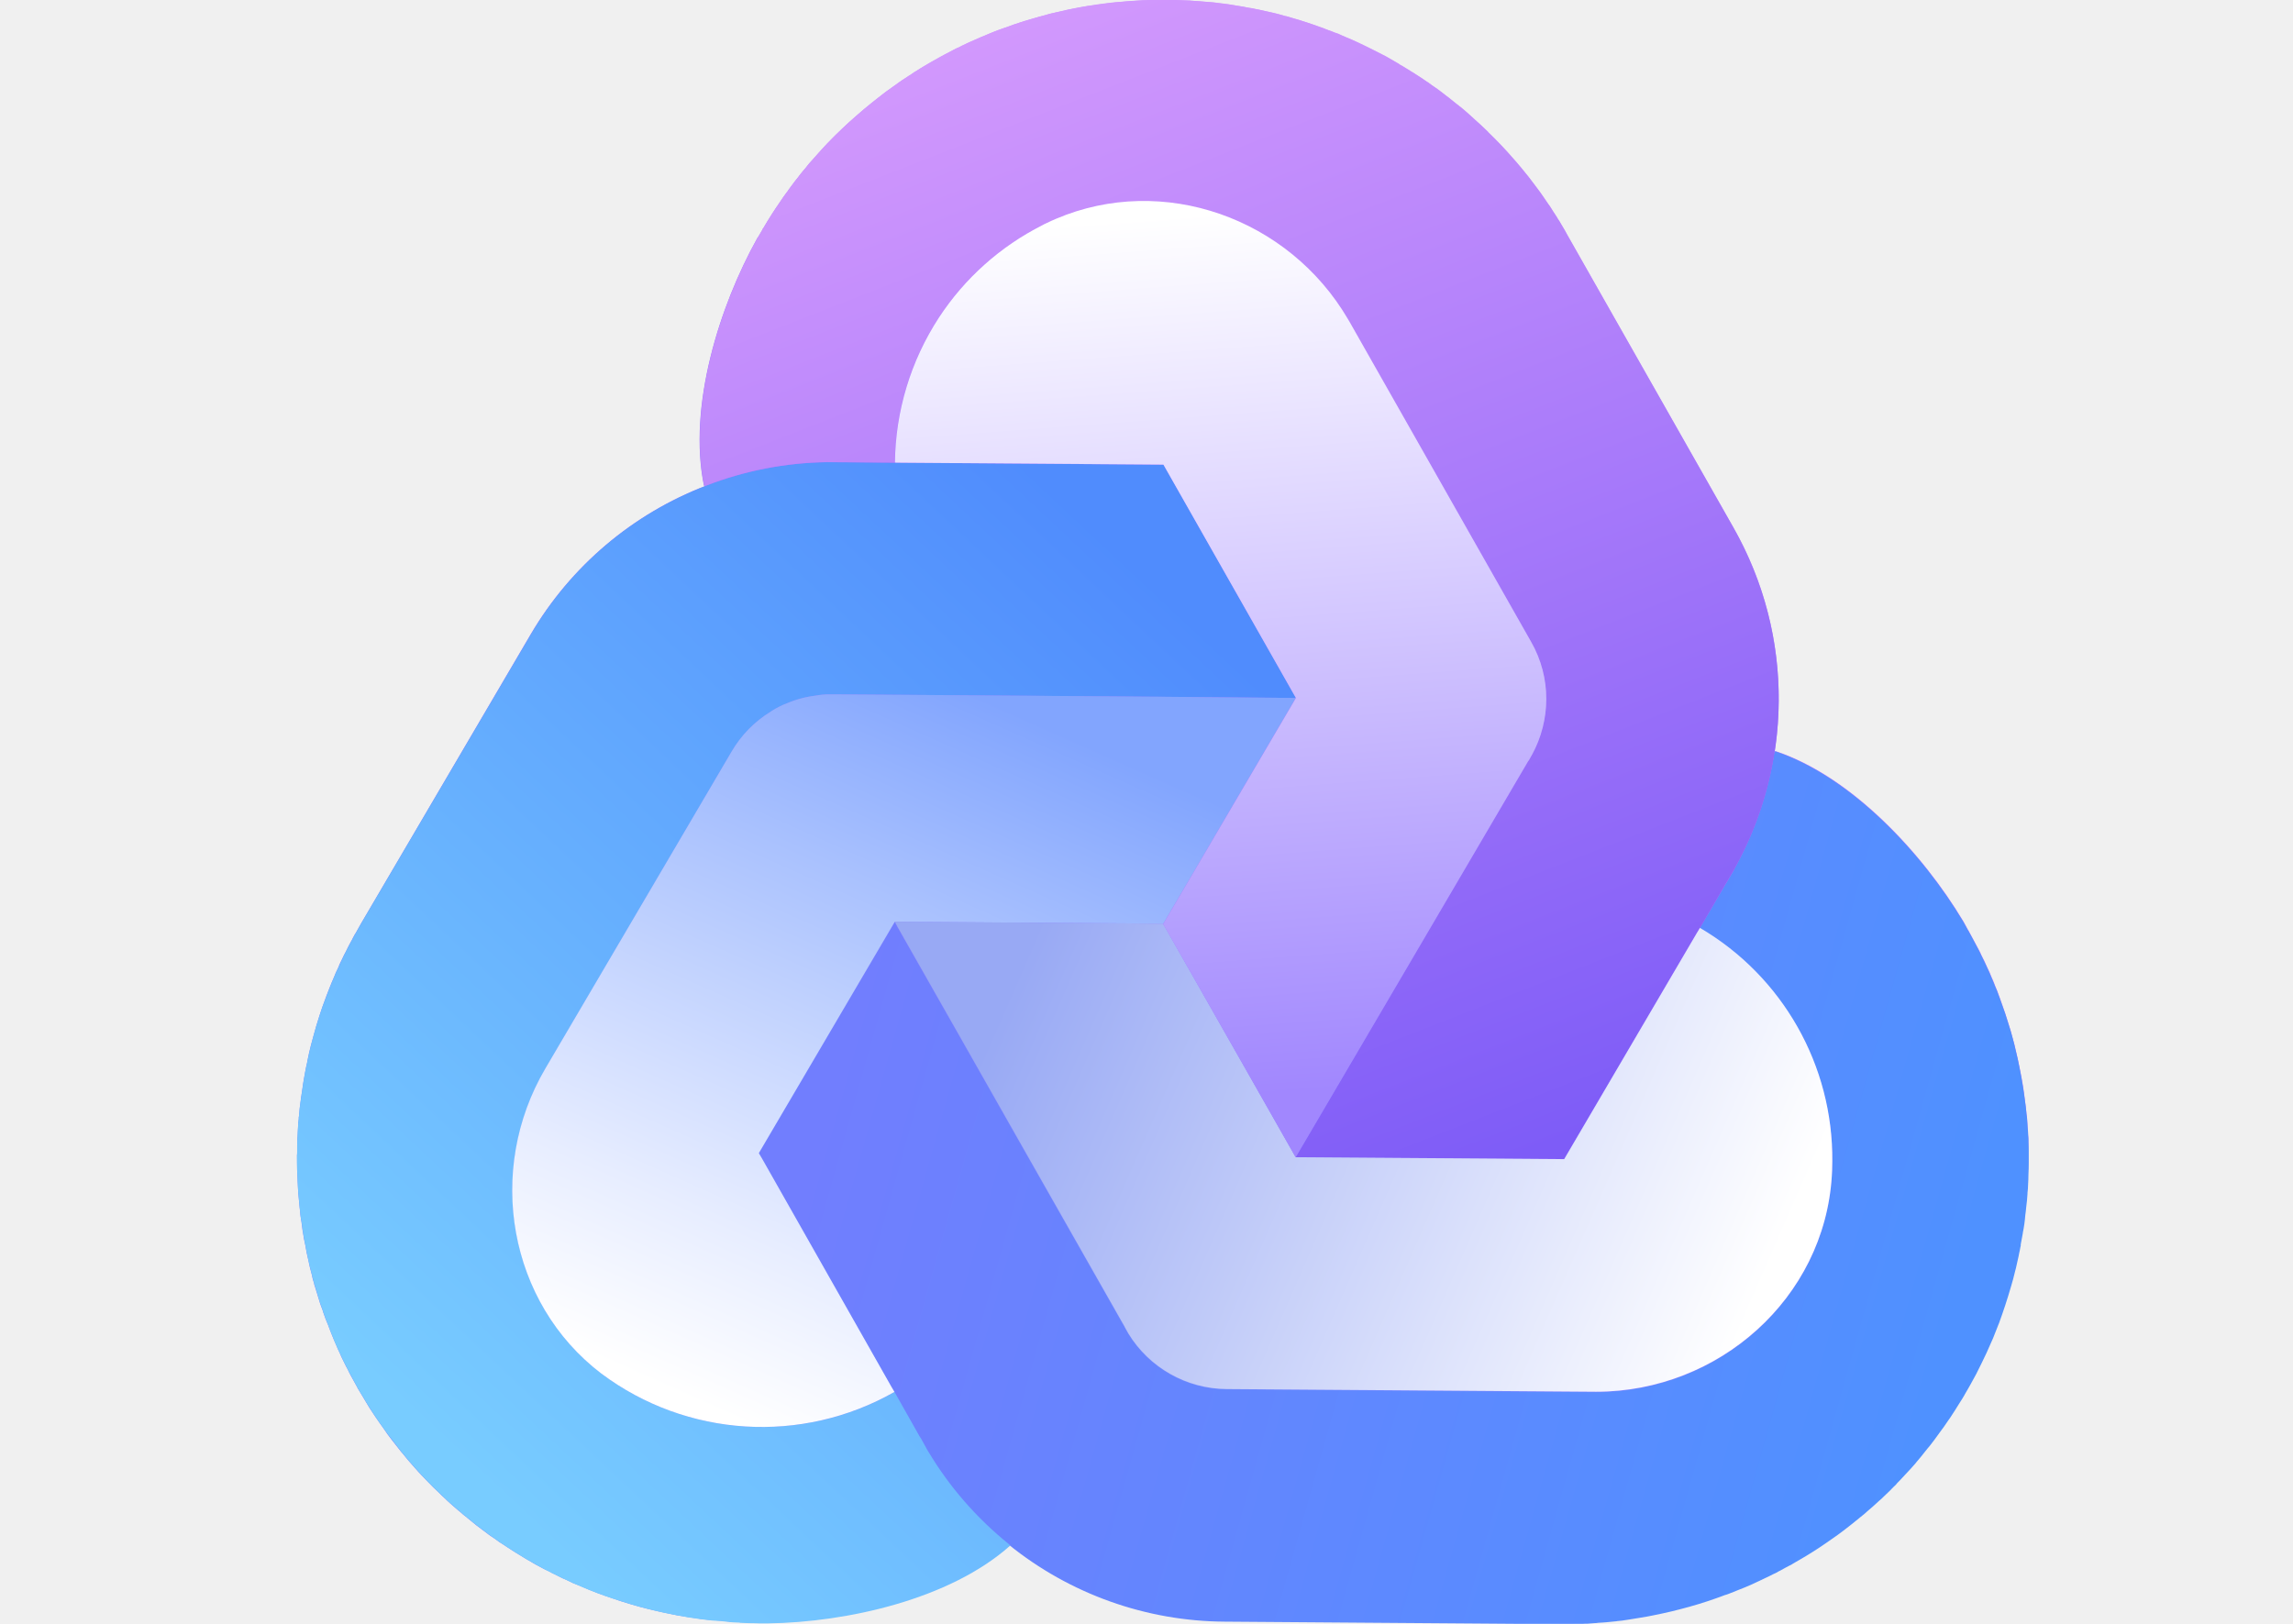
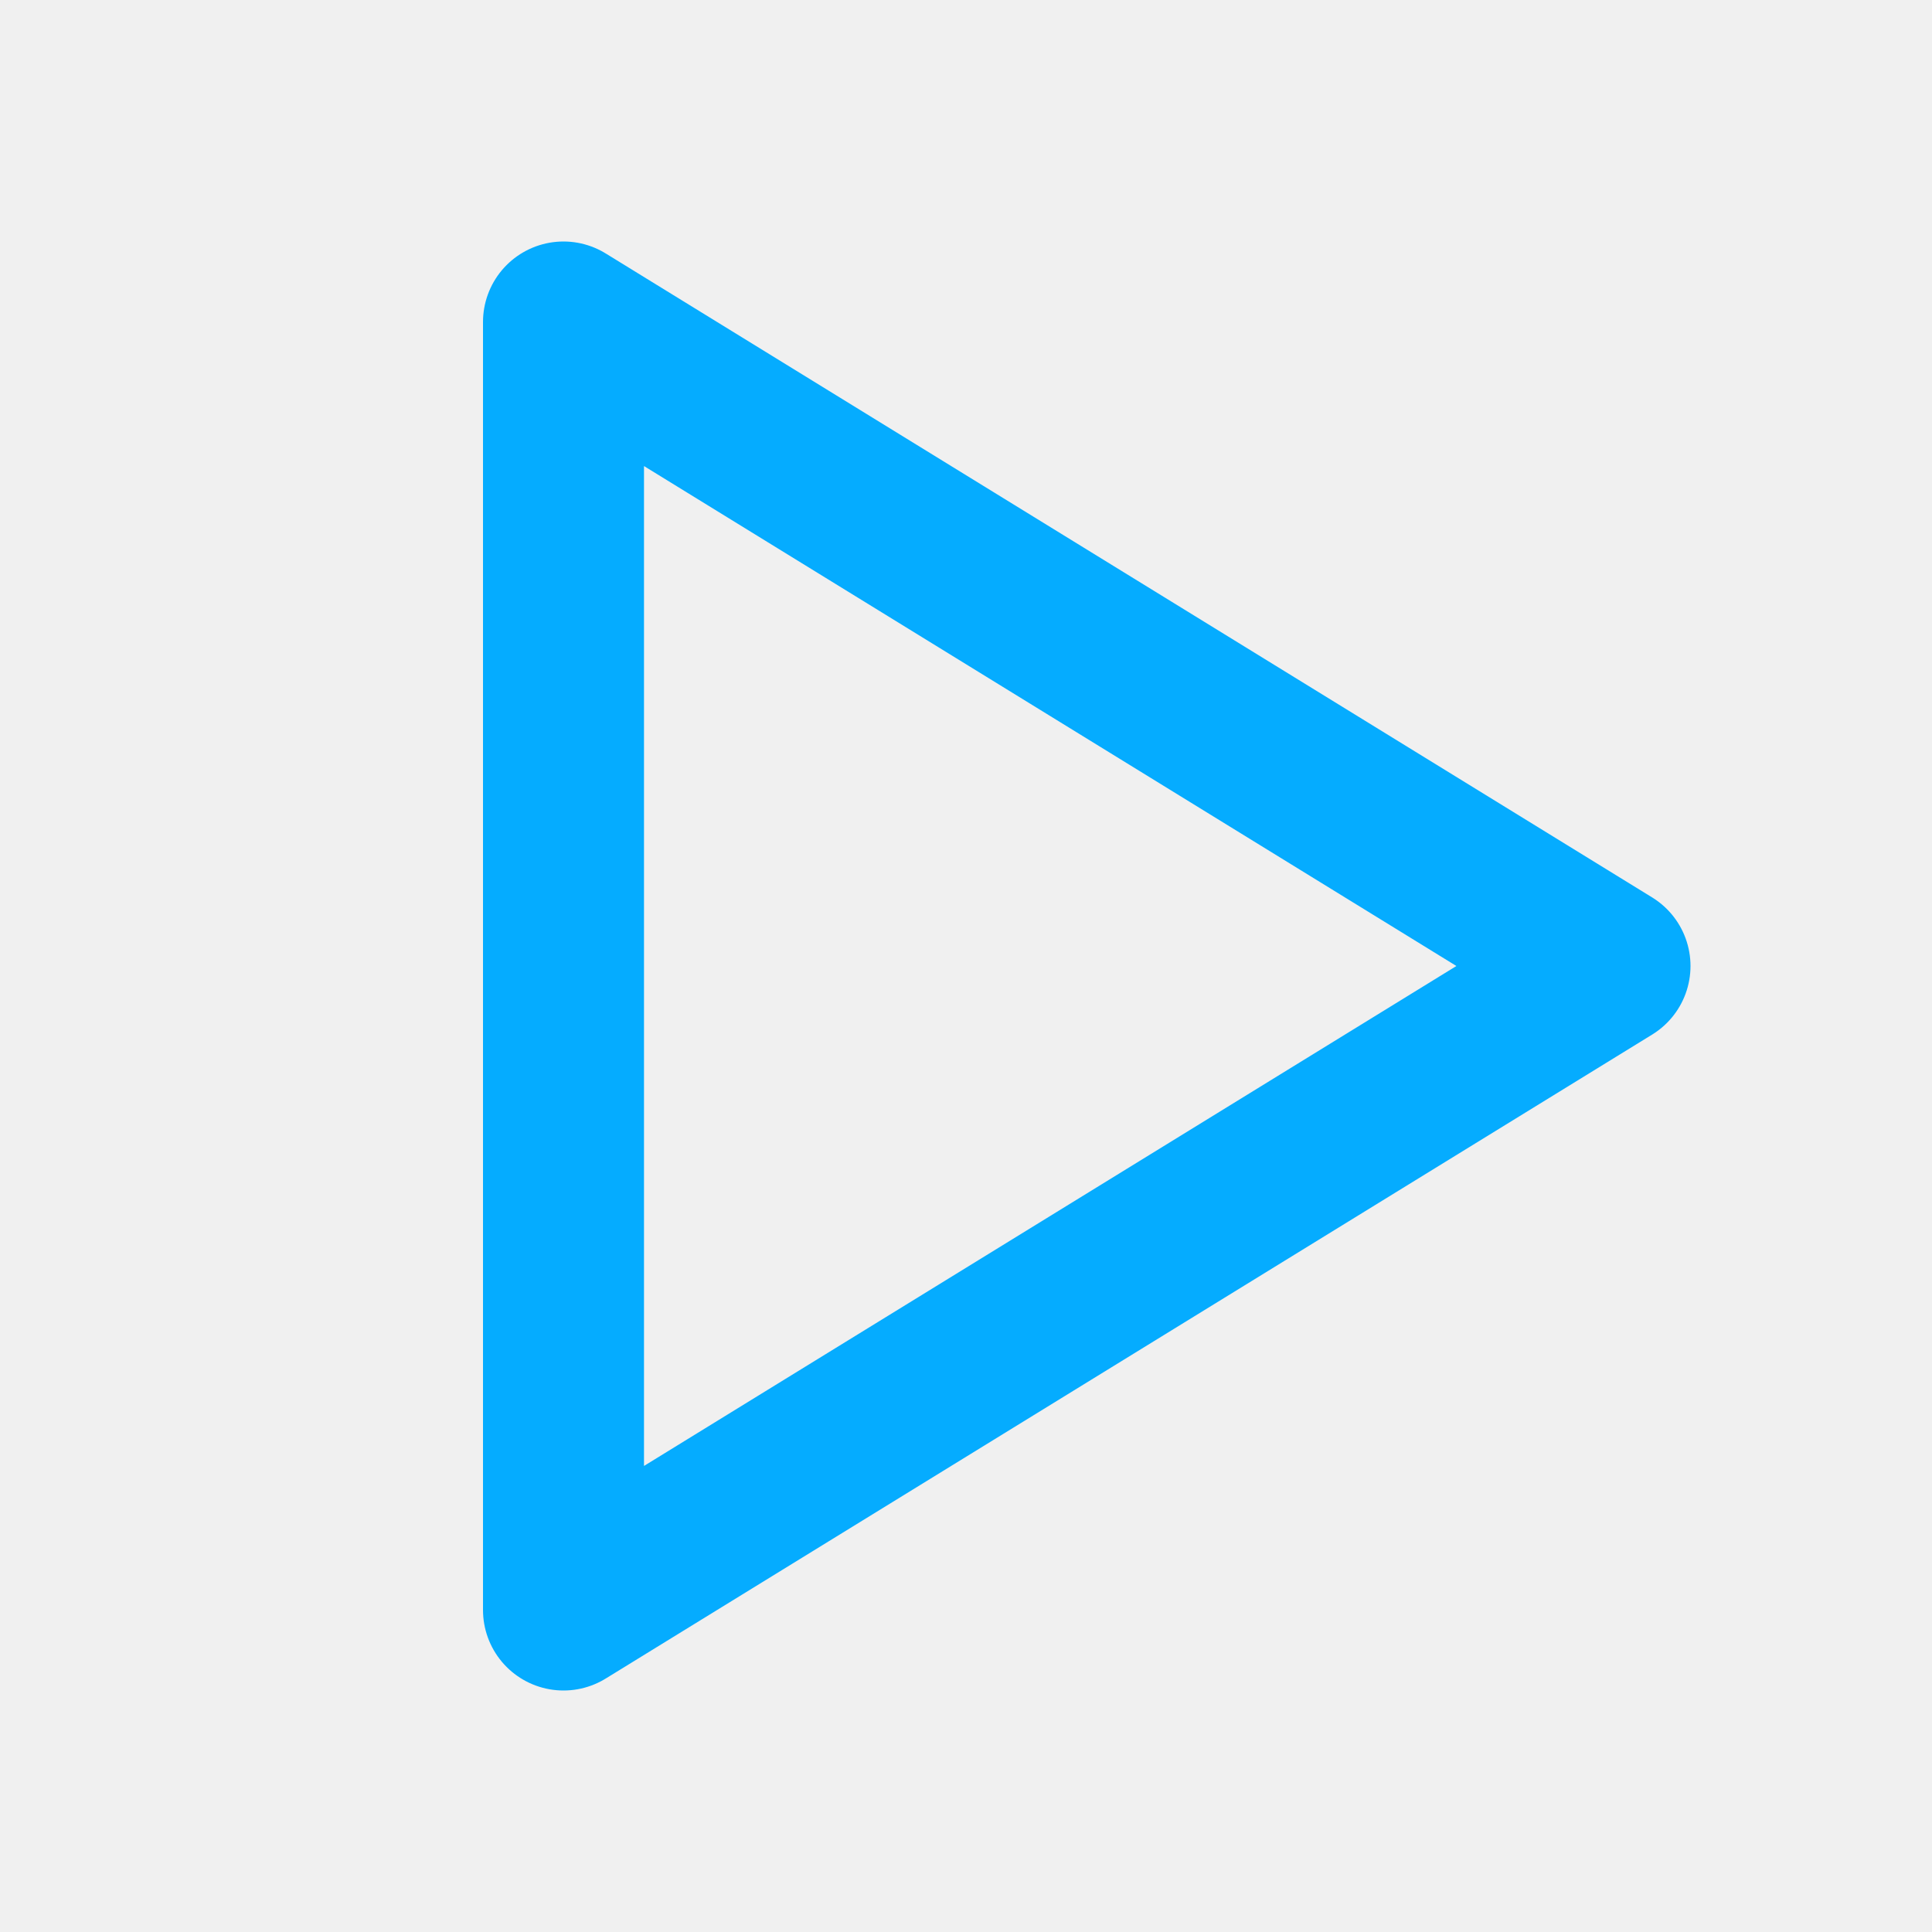
- <svg xmlns="http://www.w3.org/2000/svg" width="24" height="17" fill="none">
-   <g clip-path="url(#clip0_32_30537)">
-     <path d="M21.23 11.946v-.012c0-.016 0-.036-.003-.054l-.001-.044c-.004-.02-.004-.041-.005-.057l-.005-.08c-.005-.025-.006-.053-.009-.077l-.01-.083c-.005-.05-.014-.102-.02-.152a4.31 4.31 0 00-.04-.216c-.011-.062-.027-.124-.041-.185a.931.931 0 00-.023-.092 2.616 2.616 0 00-.053-.184 3.517 3.517 0 00-.068-.205l-.024-.067-.024-.066-.02-.047c-.008-.02-.014-.04-.023-.06-.013-.03-.028-.06-.039-.092-.003-.001-.003-.003-.003-.005-.014-.027-.025-.054-.037-.08-.003-.003-.003-.008-.005-.01v-.003c-.01-.022-.023-.044-.034-.067 0-.003-.003-.006-.005-.01-.003-.01-.008-.017-.01-.024l-.034-.064a7.612 7.612 0 00-.086-.16c-.003-.004-.004-.01-.01-.016l-.043-.08a.035.035 0 00-.006-.01c-.42-.703-1.165-1.516-1.968-1.782l-.008.02a3.626 3.626 0 00-.433-2.365L16.405 2.46a2.263 2.263 0 00-.063-.112c-.004-.001-.005-.006-.007-.01-.01-.018-.021-.034-.032-.05 0-.006-.005-.01-.007-.014-.013-.02-.024-.039-.039-.06l-.033-.054c-.01-.01-.018-.024-.026-.036-.018-.024-.033-.05-.051-.074l-.028-.04a.38.38 0 01-.03-.04c-.003-.002-.004-.007-.008-.01a1.591 1.591 0 00-.03-.04c-.014-.02-.032-.042-.046-.063l-.076-.092c-.028-.033-.056-.07-.085-.1a3.808 3.808 0 00-.27-.284c0-.002 0-.002-.003-.004a2.777 2.777 0 00-.141-.131c0-.004-.001-.004-.003-.004l-.072-.065-.07-.06-.007-.004a.129.129 0 00-.025-.02c-.031-.023-.06-.05-.092-.074a.515.515 0 01-.05-.038L15.109.98a1.397 1.397 0 00-.127-.092l-.004-.004c-.007-.005-.011-.01-.018-.013l-.005-.005a.173.173 0 01-.019-.011l-.059-.04-.06-.038c-.01-.009-.024-.015-.033-.022h-.002a.713.713 0 00-.062-.039c-.022-.013-.042-.028-.066-.039l-.01-.008-.138-.08a6.452 6.452 0 00-.138-.07l-.072-.036c-.048-.023-.095-.046-.143-.067a2.016 2.016 0 01-.074-.031c-.023-.01-.048-.02-.07-.032a.541.541 0 01-.075-.028c-.021-.006-.041-.014-.06-.021-.009-.005-.02-.007-.027-.012-.022-.006-.041-.014-.062-.021-.053-.018-.105-.037-.16-.053a.419.419 0 00-.065-.02L13.466.17l-.01-.001-.07-.02-.004-.001-.055-.014c-.05-.01-.103-.023-.154-.034-.024-.005-.05-.008-.075-.015-.007 0-.015-.003-.023-.003a1.901 1.901 0 00-.139-.024l-.078-.014-.16-.02a1.387 1.387 0 01-.08-.006 1.563 1.563 0 00-.08-.006l-.075-.005-.01-.001-.041-.001-.1-.004L12.213 0h-.122l-.122.003c-.082.005-.165.01-.248.018a1.141 1.141 0 00-.082.009c-.028.003-.056.005-.084.01a4.677 4.677 0 00-.16.022h-.004A4.092 4.092 0 0011.19.1l-.2.044a.753.753 0 01-.079.023 1.12 1.12 0 00-.079.022l-.067.02c-.031.01-.059.017-.088.027-.022.007-.042.015-.061.02-.015.006-.057.02-.06.023a1.55 1.55 0 00-.096.033 1.53 1.53 0 00-.117.046l-.072.031-.072.032-.074.032-.057.028-.027.015a.263.263 0 00-.057.026 6.15 6.15 0 01-.097.051l-.11.061s-.059.032-.107.062c-.03.018-.06.034-.088.054l-.01.006-.045.031c-.014.007-.025.015-.037.023l-.05.033c-.021.013-.042.03-.065.046-.022.013-.043.03-.062.044a.617.617 0 00-.067.05c-.041.031-.082.062-.122.095a3.549 3.549 0 00-.167.14c-.05.042-.094.084-.14.127a4.927 4.927 0 00-.202.205c-.016.016-.032.036-.047.052-.047.054-.097.108-.097.108-.013.018-.03.036-.042.054-.017.017-.032.037-.046.055-.012.015-.022.026-.032.041-.013.017-.028.033-.039.05l-.06.08-.002.005a1.537 1.537 0 00-.052.07l-.007.011-.042.063c-.004.003-.005.008-.007.01a.137.137 0 00-.016.022l-.043.066a3.405 3.405 0 00-.092.15l-.01.013.002.001-.046.079-.009.01c-.4.715-.73 1.767-.56 2.595h.02a3.645 3.645 0 00-1.833 1.554l-1.777 3.03-.056.1-.008.011a.042.042 0 01-.005.01c-.011.018-.018.034-.028.054l-.008.014c-.012.02-.022.042-.033.062-.01.02-.018.039-.028.057a.255.255 0 00-.02.039l-.039.08a.391.391 0 01-.018.044l-.022.046a.203.203 0 01-.004.011l-.02.048c-.011.023-.02.047-.031.074a4.464 4.464 0 00-.148.422c-.019.062-.033.122-.051.185 0 .002 0 .004-.002.005-.017.064-.03.125-.042.187v.006a.898.898 0 00-.02.094l-.017.093-.001.007-.005.031-.017.117c-.005.02-.006.04-.008.06l-.001.007a1.035 1.035 0 00-.009.069c-.001.028-.006.057-.008.085 0 .001 0 .005-.002.006v.023l-.001.007a.05.05 0 01-.003.02c0 .023-.004.046-.004.07-.001.024-.003.047-.003.071l-.004.042V12l-.002.075-.001.017.001.156.007.155.004.08.015.158c.004.027.006.053.008.08l.012.078.01.078.01.06.005.032.014.064c.008.055.02.11.033.164l.014.066.025.095.001.01c.006.022.011.047.02.07v.006l.016.051.046.15c.009.024.016.048.027.073.001.008.005.014.006.021.015.046.032.089.051.133l.028.074c.02.05.04.1.062.148.01.027.022.05.033.074a.86.86 0 00.034.074l.033.067a.03.03 0 01.005.008l.017.033.001.004c.015.031.031.059.047.088l.047.085.001.004c.022.034.041.07.062.103l.062.104c.046.07.092.14.141.206l.048.07.049.065.1.127s0 .002.003.002c.042.054.087.107.132.156.044.052.093.101.14.15l.057.058.06.057a.592.592 0 00.052.05c.02.021.043.04.066.062l.048.042.038.033c0 .001.001.003.004.001.001.004.004.005.006.006a.7.7 0 00.08.066.016.016 0 00.011.01l.084.069c.022.017.043.031.062.047.022.015.043.032.064.048.022.015.043.031.065.044l.052.038a.192.192 0 00.026.016l.053.035c.031.02.06.04.092.059l.108.066a2.848 2.848 0 00.197.11l.01.004a.694.694 0 00.05.024c.01.009.024.014.038.02l.053.027a.55.55 0 00.07.032l.072.035.076.03a3.44 3.44 0 00.348.133c.06.023.121.04.18.058l.094.027c.06.017.123.031.186.046l.069.015.14.029.07.011a.86.86 0 00.07.011l.051.007.065.01c.031.003.065.008.098.01a2.548 2.548 0 01.194.017l.027.001c.024.001.047.003.071.003.002.002.004.002.007.002.06.001.116.005.174.005h.122c.816-.011 1.894-.25 2.528-.813l-.011-.016c.138.111.287.213.44.307a3.637 3.637 0 001.82.5l3.513.027h.141c.02 0 .04-.004.06-.004.005 0 .01 0 .014.002.025-.004.048-.004.072-.004l.062-.005a.324.324 0 00.046-.003c.03-.004.06-.004.089-.007l.047-.005c.017 0 .035-.003.051-.004.004-.002.007-.002.012-.002.018-.001.032-.005.05-.005a.89.89 0 01.08-.01c.038-.007.076-.012.115-.02l.132-.023c.064-.014.13-.027.192-.043.064-.013.123-.031.186-.047l.006-.002c.06-.017.123-.036.184-.056l.003-.001c.032-.01.062-.02.094-.032l.087-.032c.003 0 .005 0 .008-.002.009-.001.018-.006.027-.01l.111-.043a.502.502 0 01.058-.023l.005-.004a.65.65 0 00.064-.028l.079-.034.006-.001a.095.095 0 01.02-.012c.003 0 .004-.001.006-.003a.07.07 0 00.018-.009c.023-.01.043-.021.066-.03a.61.61 0 01.062-.032c.013-.005.024-.014.036-.02h.001l.066-.036.066-.034c.005-.005.01-.005.013-.009l.137-.08.13-.082.067-.046c.043-.03.088-.06.128-.09l.064-.048c.022-.017.043-.031.062-.047a.615.615 0 00.062-.05.575.575 0 00.048-.041.108.108 0 00.024-.018l.051-.043c.041-.036.083-.072.123-.11a.46.46 0 00.051-.048c.023-.021.046-.046.07-.067l.007-.008.052-.05.004-.006c.01-.013.024-.024.036-.037a5.579 5.579 0 00.16-.173l.014-.02c.031-.034.06-.07.09-.108l.05-.062a3.147 3.147 0 00.188-.26c.016-.02.03-.04.042-.06l.028-.043c.02-.03.037-.058.053-.085.02-.029.034-.056.05-.084l.002-.004c.022-.034.041-.069.06-.103l.058-.107c.038-.074.074-.15.11-.225l.041-.095.025-.055.06-.153.002-.004c.023-.064.047-.128.067-.193a3.811 3.811 0 00.102-.353.512.512 0 00.018-.07l.02-.09c.004-.021.01-.042.013-.061.003-.017.005-.033.01-.05l-.002-.005c.004-.001.004-.005.004-.01.006-.033.01-.065.018-.102l.001-.014.017-.107c.003-.024.008-.051.01-.079.005-.027.006-.05.01-.079.003-.026.004-.05.008-.077 0-.021.003-.042.003-.064l.004-.031.005-.062c0-.038.003-.072.003-.11.002-.042.004-.084.004-.126v-.126c.004-.028.002-.06.002-.093z" fill="url(#paint0_linear_32_30537)" />
-     <path d="M21.234 12.046v.126c0 .042-.001.083-.003.125 0 .037-.002.073-.004.11a.666.666 0 01-.004.063c-.002.01-.002.02-.002.03l-.005.065-.009.078a1.006 1.006 0 01-.009.078 1.43 1.43 0 01-.026.186c.001.006-.002.01-.002.015a2.336 2.336 0 01-.019.102c0 .004 0 .009-.002.01.002.001.002.003.002.004-.005.016-.007.034-.01.05-.004.02-.01.04-.013.063l-.02.089a.774.774 0 01-.017.07 1.537 1.537 0 01-.02.08l-.022.077a5.76 5.76 0 01-.127.388l-.002.004-.06.152-.025.056-.042.095c-.035.075-.072.15-.11.225l-.058.106c-.02.035-.039.07-.06.104l-.001.003c-.016.027-.032.056-.051.083l-.053.085-.028.043a.826.826 0 01-.042.062l-.046.067c-.016.02-.03.042-.047.064a3.52 3.52 0 01-.096.129c-.018.02-.034.042-.05.061-.029.039-.06.074-.09.11l-.015.019a1.997 1.997 0 00-.05.056l-.109.117-.037.038-.002.005c-.019.016-.035.035-.052.051l-.007.008-.07.067a.58.58 0 01-.052.048c-.04.038-.082.074-.124.11a.694.694 0 01-.05.043c-.006.007-.015.012-.024.019-.015.014-.031.026-.049.04-.02.016-.04.034-.061.049l-.063.049-.063.047-.129.09-.068.046a4.014 4.014 0 01-.13.082c-.045.026-.09.054-.137.08l-.012.008a2.873 2.873 0 01-.067.035l-.065.036h-.002l-.035.02a.667.667 0 00-.064.031l-.065.031-.019.009-.005.003a.077.077 0 00-.021.01l-.006.002a2.229 2.229 0 01-.142.064l-.005.002-.058.023-.11.044c-.01.003-.02.008-.029.01a.015.015 0 01-.008.002c-.029.01-.058.023-.087.032l-.093.032-.003.001c-.062.02-.123.04-.184.056-.002.002-.005.002-.006.002-.063.016-.123.034-.185.048-.063.016-.128.028-.193.042a2.48 2.48 0 01-.132.024l-.116.019c-.026.005-.053.007-.079.012l-.05.005-.011.002-.051.005a1.05 1.05 0 01-.05.005c-.028.003-.057.004-.087.006-.015.002-.03.004-.045.004l-.063.005a.854.854 0 00-.073.003L16.534 17l-.06.002h-.024l-.117.001-3.513-.026a3.63 3.63 0 01-2.263-.807 3.659 3.659 0 01-.843-.97l-.003-.002-.077-.14-.008-.012-.266-.469-.032-.056-1.353-2.387-.034-.056v-.002l1.424-2.422.032.06.696 1.225.657 1.16 1.021 1.798.002.005.036.062c.212.348.594.58 1.03.582l3.865.029c1.282 0 2.388-.976 2.467-2.258l.004-.058.002-.098A2.801 2.801 0 0017.79 9.72l.001-.002.271-.463.01-.016.08-.136V9.1c.21-.378.352-.79.418-1.215l.009-.02c.803.267 1.548 1.08 1.968 1.782l.007.012.044.08c.005.005.006.011.009.015.028.051.056.102.082.153l.004.007a.764.764 0 01.032.064l.012.024c.001.003.005.007.005.01l.032.067.002.004.005.009a4.188 4.188 0 01.039.086l.039.093.024.058.02.048c.008.021.015.044.025.067l.023.066.001.002a2.986 2.986 0 01.068.203 3.053 3.053 0 01.076.276c.015.062.03.124.041.186a5.355 5.355 0 01.06.367c.005.027.007.055.01.083a.648.648 0 00.009.077l.005.08c.002.017.002.038.005.058l.002.044c.002.017.002.037.003.054v.012l.003.094z" fill="url(#paint1_linear_32_30537)" />
-     <path d="M13.563 7.305v.002l-1.409-.012-1.334-.01-2.07-.016h-.075a.675.675 0 00-.064.004.312.312 0 00-.044.005l-.021.003a1.237 1.237 0 00-.235.053l-.046.018c-.003.001-.008.002-.012.005a.96.96 0 00-.182.091l-.001.001a1.16 1.16 0 00-.24.193 1.222 1.222 0 00-.173.229L5.71 11.187c-.628 1.068-.386 2.454.585 3.193.04.032.083.06.127.09a2.807 2.807 0 002.941.103l.265.47c.004.003.005.008.009.012l.077.139.002.002c.222.372.508.699.844.97l.012.016c-.632.563-1.71.801-2.527.813H7.94l-.018-.001c-.058 0-.115-.002-.174-.005-.002 0-.005 0-.006-.002l-.072-.003-.026-.002c-.004 0-.008 0-.013-.002a2.268 2.268 0 00-.18-.015c-.034-.003-.067-.008-.1-.012a.617.617 0 01-.064-.009c-.017-.001-.033-.005-.05-.007a.808.808 0 01-.071-.012l-.069-.012h-.001l-.14-.028-.07-.016a3.398 3.398 0 01-.185-.046l-.093-.026-.18-.057a3.875 3.875 0 01-.35-.132c-.024-.01-.05-.023-.075-.032l-.072-.034a.846.846 0 01-.07-.033l-.054-.026c-.013-.007-.026-.011-.039-.02a.599.599 0 00-.048-.024l-.01-.005a3.605 3.605 0 01-.089-.048l-.109-.062-.107-.065-.093-.06-.052-.035a.117.117 0 01-.026-.017l-.053-.037a2.518 2.518 0 01-.127-.093l-.062-.047a1.42 1.42 0 01-.085-.069 1.217 1.217 0 01-.091-.075l-.007-.007c-.002.001-.002 0-.004-.002a.807.807 0 01-.037-.032.985.985 0 01-.05-.043c-.022-.02-.045-.04-.066-.061-.019-.018-.035-.032-.052-.05-.02-.019-.04-.037-.058-.056l-.058-.058a2.862 2.862 0 01-.14-.151 3.317 3.317 0 01-.133-.156c-.002 0-.002-.002-.003-.003a19.771 19.771 0 01-.149-.193 4.305 4.305 0 01-.19-.276 2.004 2.004 0 01-.062-.103c-.022-.033-.042-.068-.063-.104l-.001-.002-.046-.086a2.597 2.597 0 01-.048-.088l-.002-.005a.462.462 0 00-.02-.04c-.013-.022-.023-.044-.034-.067a1.647 1.647 0 01-.034-.073 2.528 2.528 0 01-.095-.222c-.01-.025-.02-.05-.028-.074a1.515 1.515 0 01-.05-.132l-.007-.023-.026-.071-.046-.152c-.005-.017-.01-.035-.016-.05l-.001-.006-.019-.07-.002-.01-.025-.097-.015-.065a2.98 2.98 0 01-.033-.165.638.638 0 01-.012-.063c-.002-.01-.005-.021-.006-.032a5.917 5.917 0 01-.01-.061l-.01-.078a.728.728 0 01-.013-.077l-.008-.079c-.006-.052-.01-.105-.015-.158l-.005-.08-.007-.155c-.002-.053-.002-.104-.002-.158.002-.005.002-.01.002-.016V12l.002-.074v-.001c.002-.013.002-.027.002-.04l.004-.071.005-.072a.083.083 0 00.002-.02l.001-.006.002-.023.001-.008.008-.085.009-.069.001-.005a.92.92 0 01.009-.062l.017-.117.005-.031.001-.007.016-.093.02-.094.001-.005a3.98 3.98 0 01.043-.188l.001-.006c.018-.061.032-.123.051-.184l.06-.188.047-.123c.014-.036.027-.074.042-.11l.03-.073c.007-.016.014-.031.02-.048.002-.002.003-.007.004-.01.007-.015.014-.031.023-.046a141.608 141.608 0 00.057-.125c.007-.014.012-.027.02-.04.01-.018.018-.038.029-.056.012-.02.02-.042.032-.063l.008-.013a.637.637 0 01.028-.053l.006-.01.007-.012.056-.1L5.558 6.64a3.633 3.633 0 011.833-1.555c.402-.156.83-.24 1.262-.246h.002l.16.001h.015l.538.004.067.001 2.743.02 1.385 2.439z" fill="url(#paint2_linear_32_30537)" />
-     <path d="M13.563 7.307l-1.386 2.361-.002.002-2.81-.02-1.422 2.421v.002l.033.056 1.353 2.387.033.056a2.806 2.806 0 01-3.068-.192c-.972-.74-1.214-2.126-.586-3.194L7.656 7.87a1.2 1.2 0 01.412-.421s.002 0 .002-.002a.911.911 0 01.182-.091l.012-.005.046-.017a1.13 1.13 0 01.234-.053c.021-.004.043-.006.065-.009a.672.672 0 01.065-.003h.075l2.07.015 1.334.01 1.41.013z" fill="url(#paint4_linear_32_30537)" />
-     <path d="M18.617 7.343a3.64 3.64 0 01-.463 1.752c0 .002-.002.002 0 .002l-.081.137c-.002.006-.007.01-.01.016l-.27.463-.001.001-.034.057-1.388 2.365-2.81-.02.714-1.216.675-1.15 1.047-1.784.004-.003.035-.063a1.213 1.213 0 00-.011-1.183l-1.897-3.344c-.007-.012-.012-.022-.02-.033-.621-1.058-1.935-1.526-3.054-1.05a3.092 3.092 0 00-.097.043l-.029.014-.017.01c-.04.019-.08.041-.12.063a2.796 2.796 0 00-.964.904 2.833 2.833 0 00-.46 1.519l-.538-.004h-.016l-.158-.001h-.002a3.64 3.64 0 00-1.262.246l-.02.001c-.17-.829.161-1.881.559-2.595l.006-.01.047-.08H7.98l.01-.014c.03-.05.06-.1.092-.15l.042-.064a.31.31 0 01.016-.023c.002-.003.003-.008.007-.012l.043-.062.007-.01a.858.858 0 01.052-.071l.002-.005.06-.081.04-.05.03-.04.046-.055c.014-.018.03-.035.044-.054 0 0 .049-.053.096-.108a3.196 3.196 0 01.18-.19l.07-.066a5.353 5.353 0 01.307-.269l.12-.095c.022-.016.045-.034.068-.049l.063-.045C9.398.87 9.418.854 9.44.84l.05-.032c.012-.009.022-.017.035-.023.016-.011.032-.021.046-.032a.076.076 0 00.01-.005l.085-.053c.05-.031.109-.063.109-.063.035-.02.072-.042.11-.061L9.982.52a.518.518 0 01.057-.027l.026-.014.058-.027c.024-.012.049-.023.073-.033l.072-.032a.659.659 0 00.073-.03 2.663 2.663 0 01.213-.08c.002-.001.044-.015.06-.022a.469.469 0 00.06-.02c.029-.01.058-.018.088-.027l.069-.02.079-.022.079-.022.198-.046c.067-.014.134-.025.202-.037a4.435 4.435 0 01.165-.024l.083-.01c.028-.003.054-.006.082-.007.083-.009.167-.013.25-.018l.12-.003c.041 0 .08-.002.122 0 0-.002.001-.002.002-.002L12.31 0l.1.004.042.002c.002-.002.006 0 .01.001.024.002.049.002.075.005l.08.007.08.007.159.02.078.012c.046.007.093.014.14.025.008 0 .015.002.022.003L13.17.1l.155.035.053.013.005.001.07.02.01.001.093.028a3.006 3.006 0 01.286.096c.009.003.02.005.028.01l.06.023c.024.01.048.02.074.028.024.011.049.02.072.031l.073.031c.047.021.095.044.142.067.025.012.05.023.074.036l.137.07c.046.026.091.051.138.08l.011.008c.024.012.044.026.067.039l.063.039h.001l.035.022.06.039.058.04c.008.004.011.008.018.012l.006.005.017.012.006.004.072.05.054.041.005.004.049.038.092.074a.127.127 0 01.025.02l.005.003c.025.02.05.04.072.06l.072.065a3.654 3.654 0 01.145.134l.003.005a4.61 4.61 0 01.268.283c.029.032.057.067.086.1l.074.093c.015.021.034.042.049.063l.03.04a.781.781 0 00.037.05l.028.04.05.074c.01.012.017.024.026.037a.843.843 0 01.034.053l.039.06.007.012a.38.38 0 01.032.051l.005.01.007.012c.02.032.04.066.058.1l1.733 3.054c.33.58.483 1.208.478 1.827z" fill="url(#paint5_linear_32_30537)" />
-     <path d="M19.178 12.157l-.002.097-.003.058c-.079 1.281-1.185 2.258-2.467 2.258l-3.866-.028a1.217 1.217 0 01-1.03-.582l-.035-.063c-.002 0-.002-.002-.002-.005l-1.021-1.798-.658-1.16-.696-1.225-.032-.06 2.81.021-.002.002.032.056.002.002.001.003 1.353 2.382 2.81.02 1.387-2.365.034-.056a2.803 2.803 0 011.385 2.443z" fill="url(#paint6_linear_32_30537)" />
-     <path d="M16.036 7.899l-.035.063-.004.003L14.95 9.75l-.675 1.15-.714 1.216-1.352-2.382-.002-.003-.001-.002-.032-.056.003-.004 1.386-2.36v-.003l-1.386-2.442-2.743-.02-.067-.001a2.833 2.833 0 01.46-1.518 2.803 2.803 0 011.084-.968l.018-.01.028-.013c.032-.016.065-.03.097-.044 1.12-.476 2.433-.009 3.054 1.05l.02.034 1.897 3.344c.217.379.205.825.011 1.182z" fill="url(#paint7_linear_32_30537)" />
+ <svg xmlns="http://www.w3.org/2000/svg" width="24" height="24" fill="none">
+   <g clip-path="url(#clip0_1_4582)">
+     <path d="M7 4v16l13-8L7 4z" stroke="#05ACFF" stroke-width="2" stroke-linecap="round" stroke-linejoin="round" />
  </g>
  <defs>
-     <linearGradient id="paint0_linear_32_30537" x1="17.923" y1="2.749" x2="8.212" y2="18.043" gradientUnits="userSpaceOnUse">
-       <stop offset=".031" stop-color="#D495FF" />
-       <stop offset=".321" stop-color="#A671FF" />
-       <stop offset=".703" stop-color="#778BFF" />
-     </linearGradient>
-     <linearGradient id="paint1_linear_32_30537" x1="8.888" y1="10.572" x2="20.637" y2="13.87" gradientUnits="userSpaceOnUse">
-       <stop stop-color="#717EFE" />
-       <stop offset=".986" stop-color="#4F91FF" />
-     </linearGradient>
-     <linearGradient id="paint2_linear_32_30537" x1="4.569" y1="15.073" x2="12.929" y2="6.156" gradientUnits="userSpaceOnUse">
-       <stop stop-color="#78CCFF" />
-       <stop offset=".956" stop-color="#508CFD" />
-     </linearGradient>
-     <linearGradient id="paint3_linear_32_30537" x1="8.121" y1="7.373" x2="8.222" y2="7.421" gradientUnits="userSpaceOnUse">
-       <stop offset=".022" stop-color="#5553FD" />
-       <stop offset=".591" stop-color="#A9A6FD" />
-     </linearGradient>
-     <linearGradient id="paint4_linear_32_30537" x1="7.204" y1="14.693" x2="11.726" y2="4.532" gradientUnits="userSpaceOnUse">
-       <stop offset=".004" stop-color="#fff" />
-       <stop offset=".17" stop-color="#E7EDFF" />
-       <stop offset=".518" stop-color="#A9C1FE" />
-       <stop offset=".719" stop-color="#82A5FE" />
-     </linearGradient>
-     <linearGradient id="paint5_linear_32_30537" x1="10.451" y1="-.634" x2="15.648" y2="12.636" gradientUnits="userSpaceOnUse">
-       <stop offset=".017" stop-color="#D69BFD" />
-       <stop offset=".973" stop-color="#7E5CF7" />
-     </linearGradient>
-     <linearGradient id="paint6_linear_32_30537" x1="10.665" y1="10.147" x2="20.63" y2="14.506" gradientUnits="userSpaceOnUse">
-       <stop stop-color="#98A9F4" />
-       <stop offset=".777" stop-color="#fff" />
-     </linearGradient>
-     <linearGradient id="paint7_linear_32_30537" x1="13.237" y1="12.206" x2="12.489" y2="2.242" gradientUnits="userSpaceOnUse">
-       <stop offset=".074" stop-color="#A187FE" />
-       <stop offset="1" stop-color="#fff" />
-     </linearGradient>
-     <clipPath id="clip0_32_30537">
-       <path fill="#fff" d="M0 0h24v17H0z" />
+     <clipPath id="clip0_1_4582">
+       <path fill="#fff" d="M0 0h24v24H0z" />
    </clipPath>
  </defs>
</svg>
